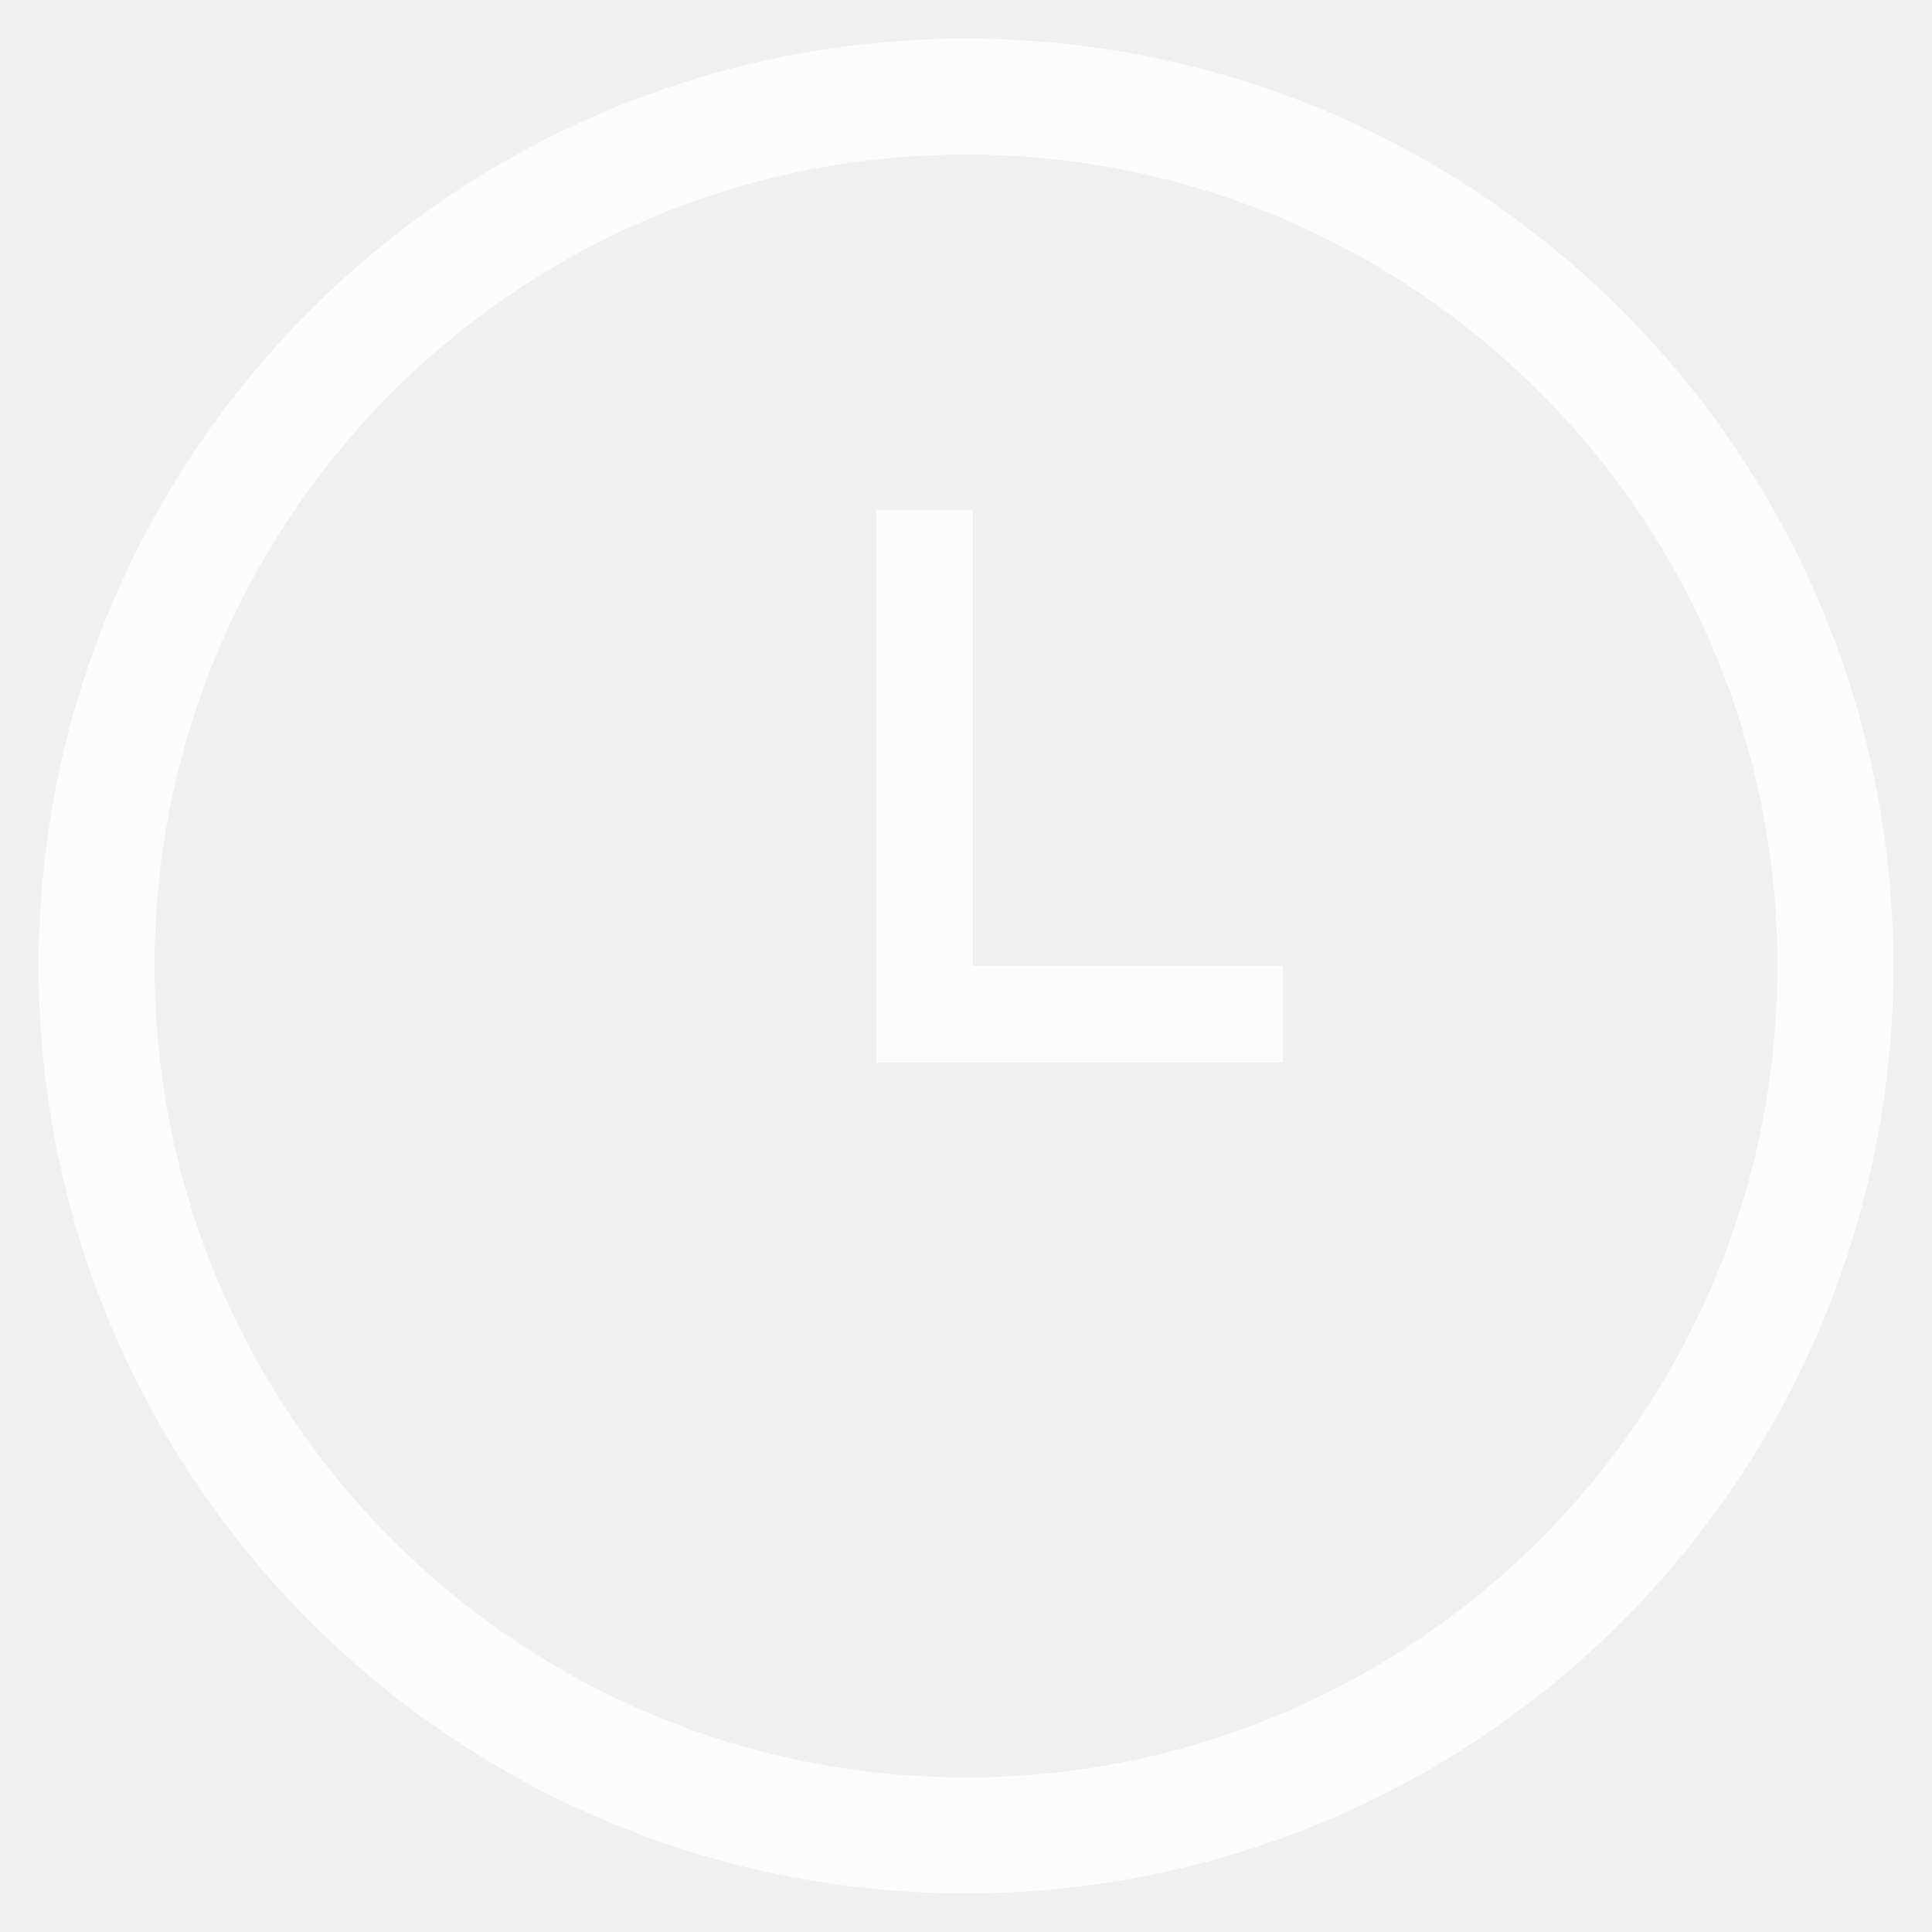
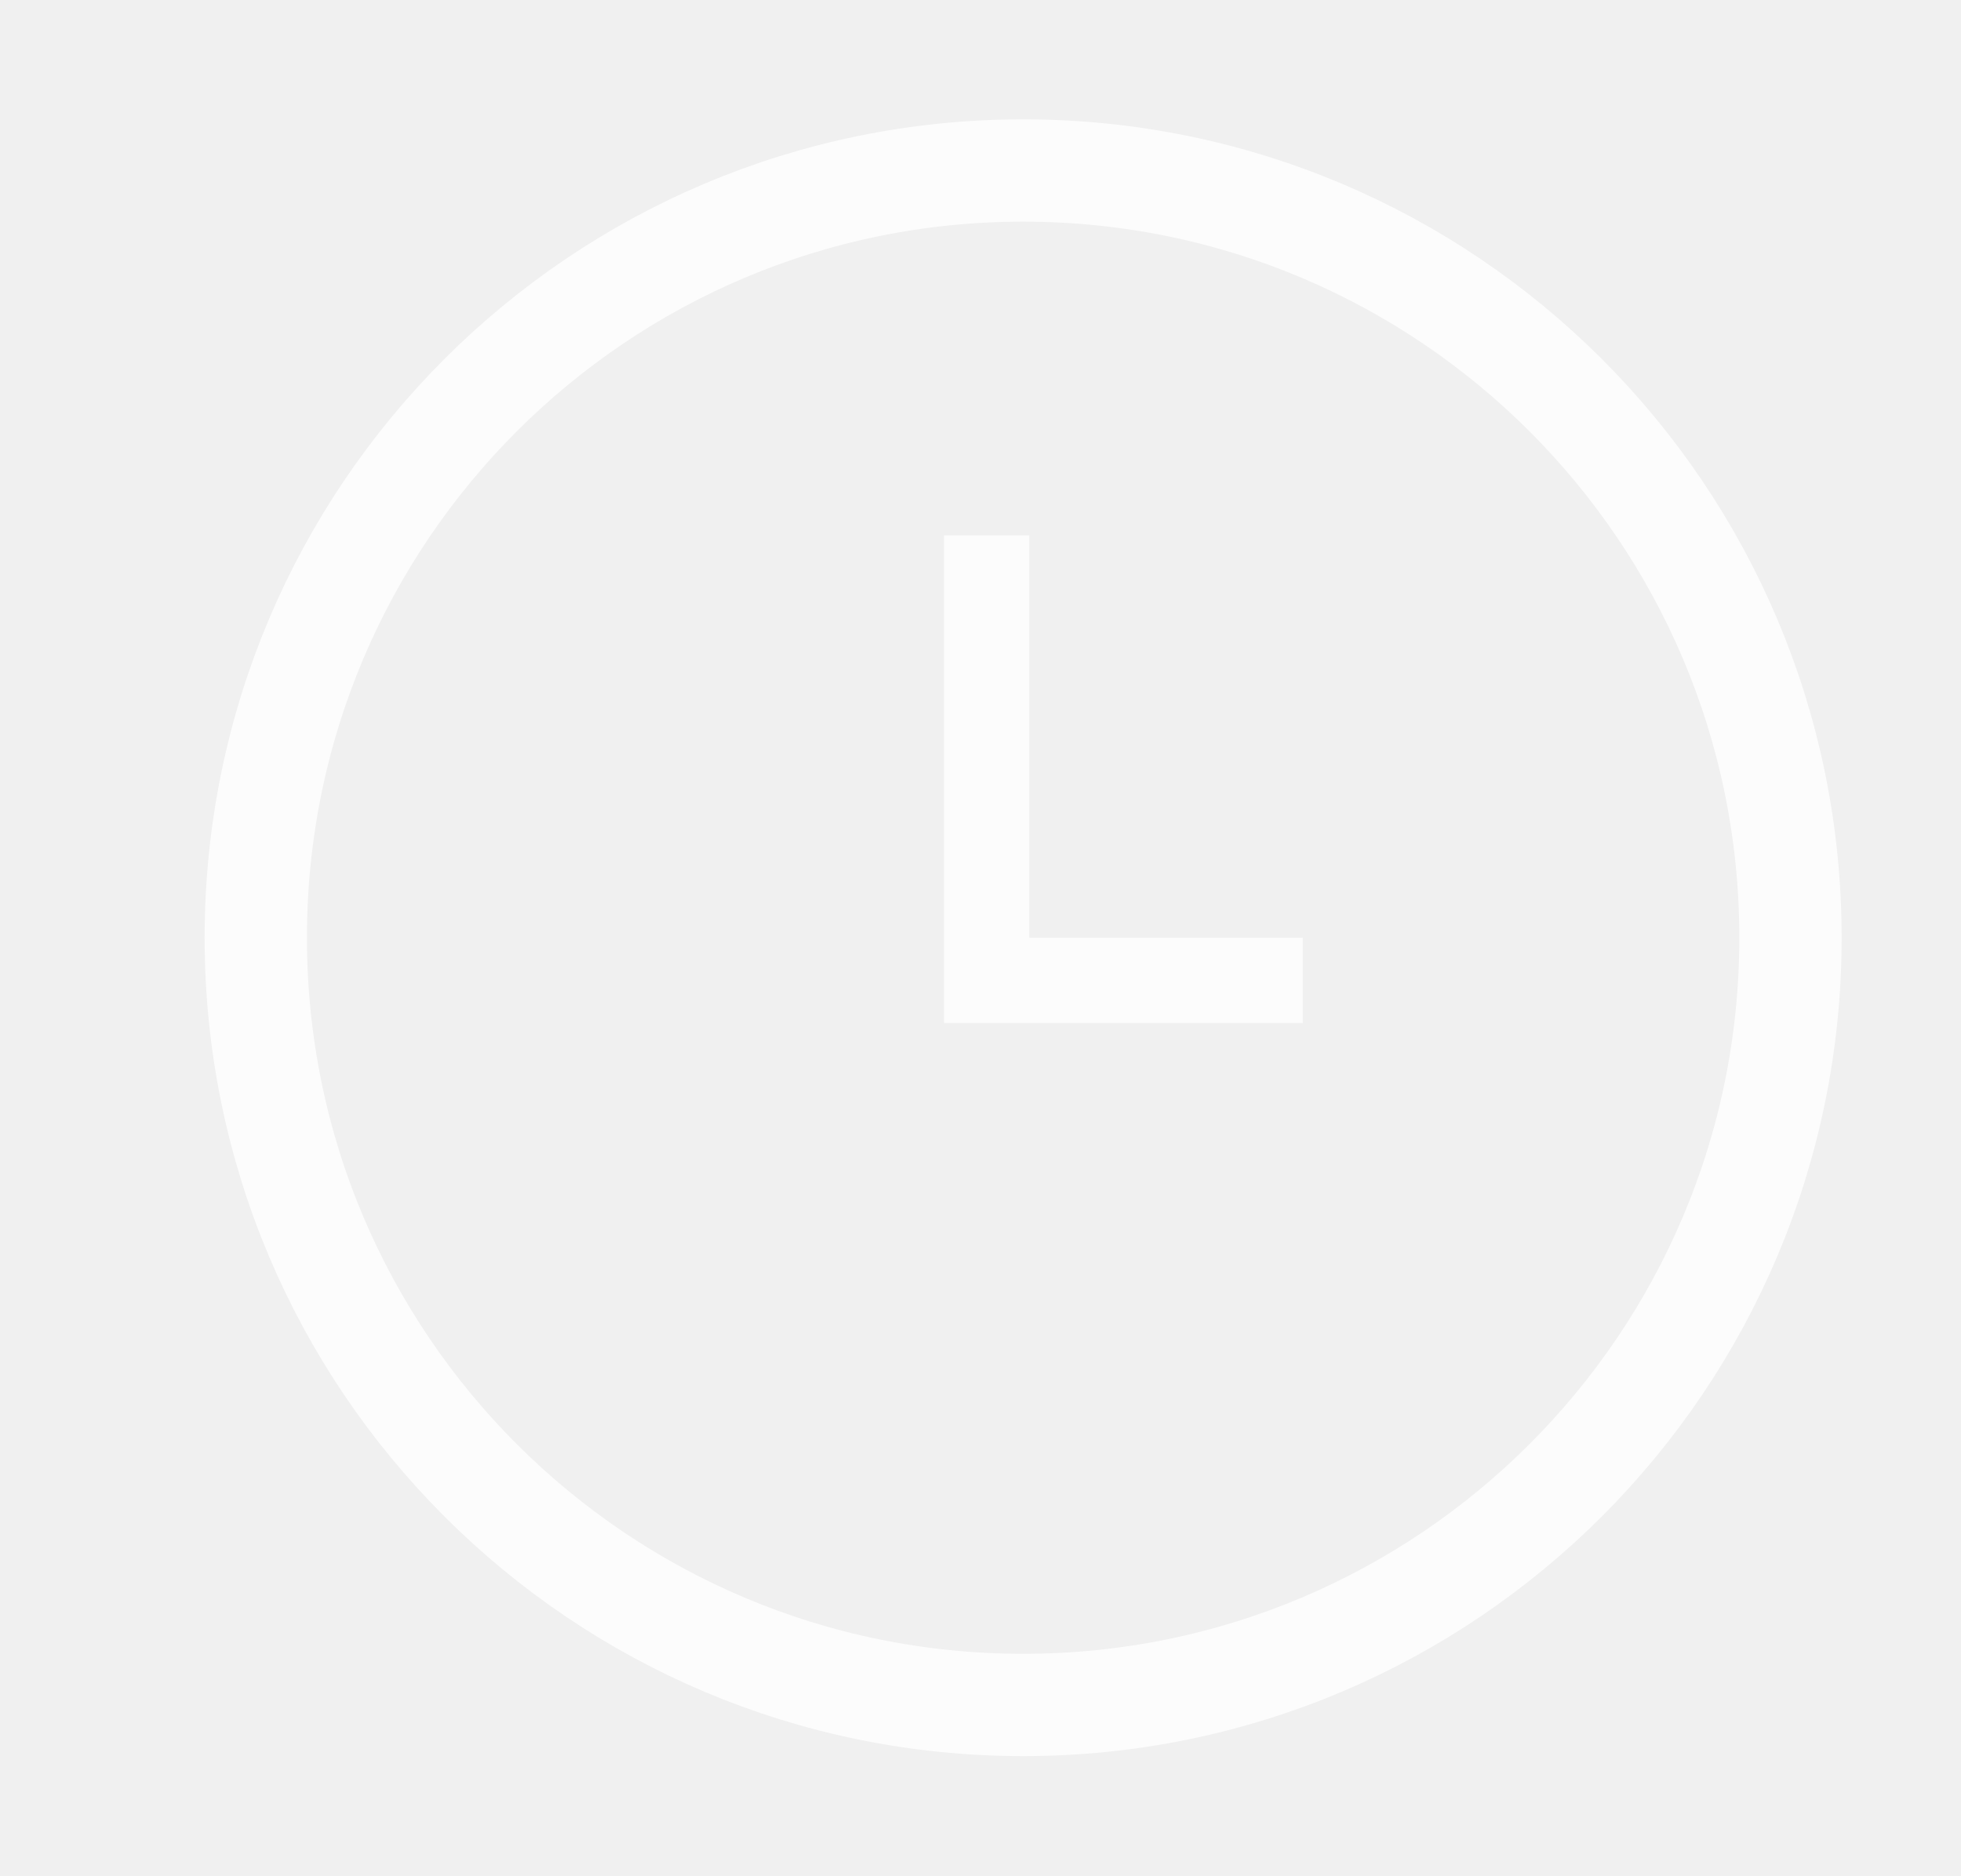
- <svg xmlns="http://www.w3.org/2000/svg" width="20px" height="20px" viewBox="0 0 20 20" version="1.1">
+ <svg xmlns="http://www.w3.org/2000/svg" width="23px" height="22px" viewBox="0 0 23 22" version="1.1">
  <defs />
  <g id="Symbols" stroke="none" stroke-width="1" fill="none" fill-rule="evenodd" opacity="0.8">
-     <g id="timezone_normal" transform="translate(1, 1)" stroke="#FFFFFF">
-       <circle id="Oval-9" stroke-width="1.2" cx="9" cy="9" r="9" />
-       <polyline id="Path-82" points="8.572 4.28 8.572 9.5 12.28 9.5" />
+     <g id="timezone_normal" stroke="#FFFFFF">
+       <g transform="translate(3, 2)">
+         <circle id="Oval-9" stroke-width="1.2" cx="9" cy="9" r="9" />
+         <polyline id="Path-82" points="8.572 4.28 8.572 9.5 12.28 9.5" />
+       </g>
    </g>
  </g>
</svg>
